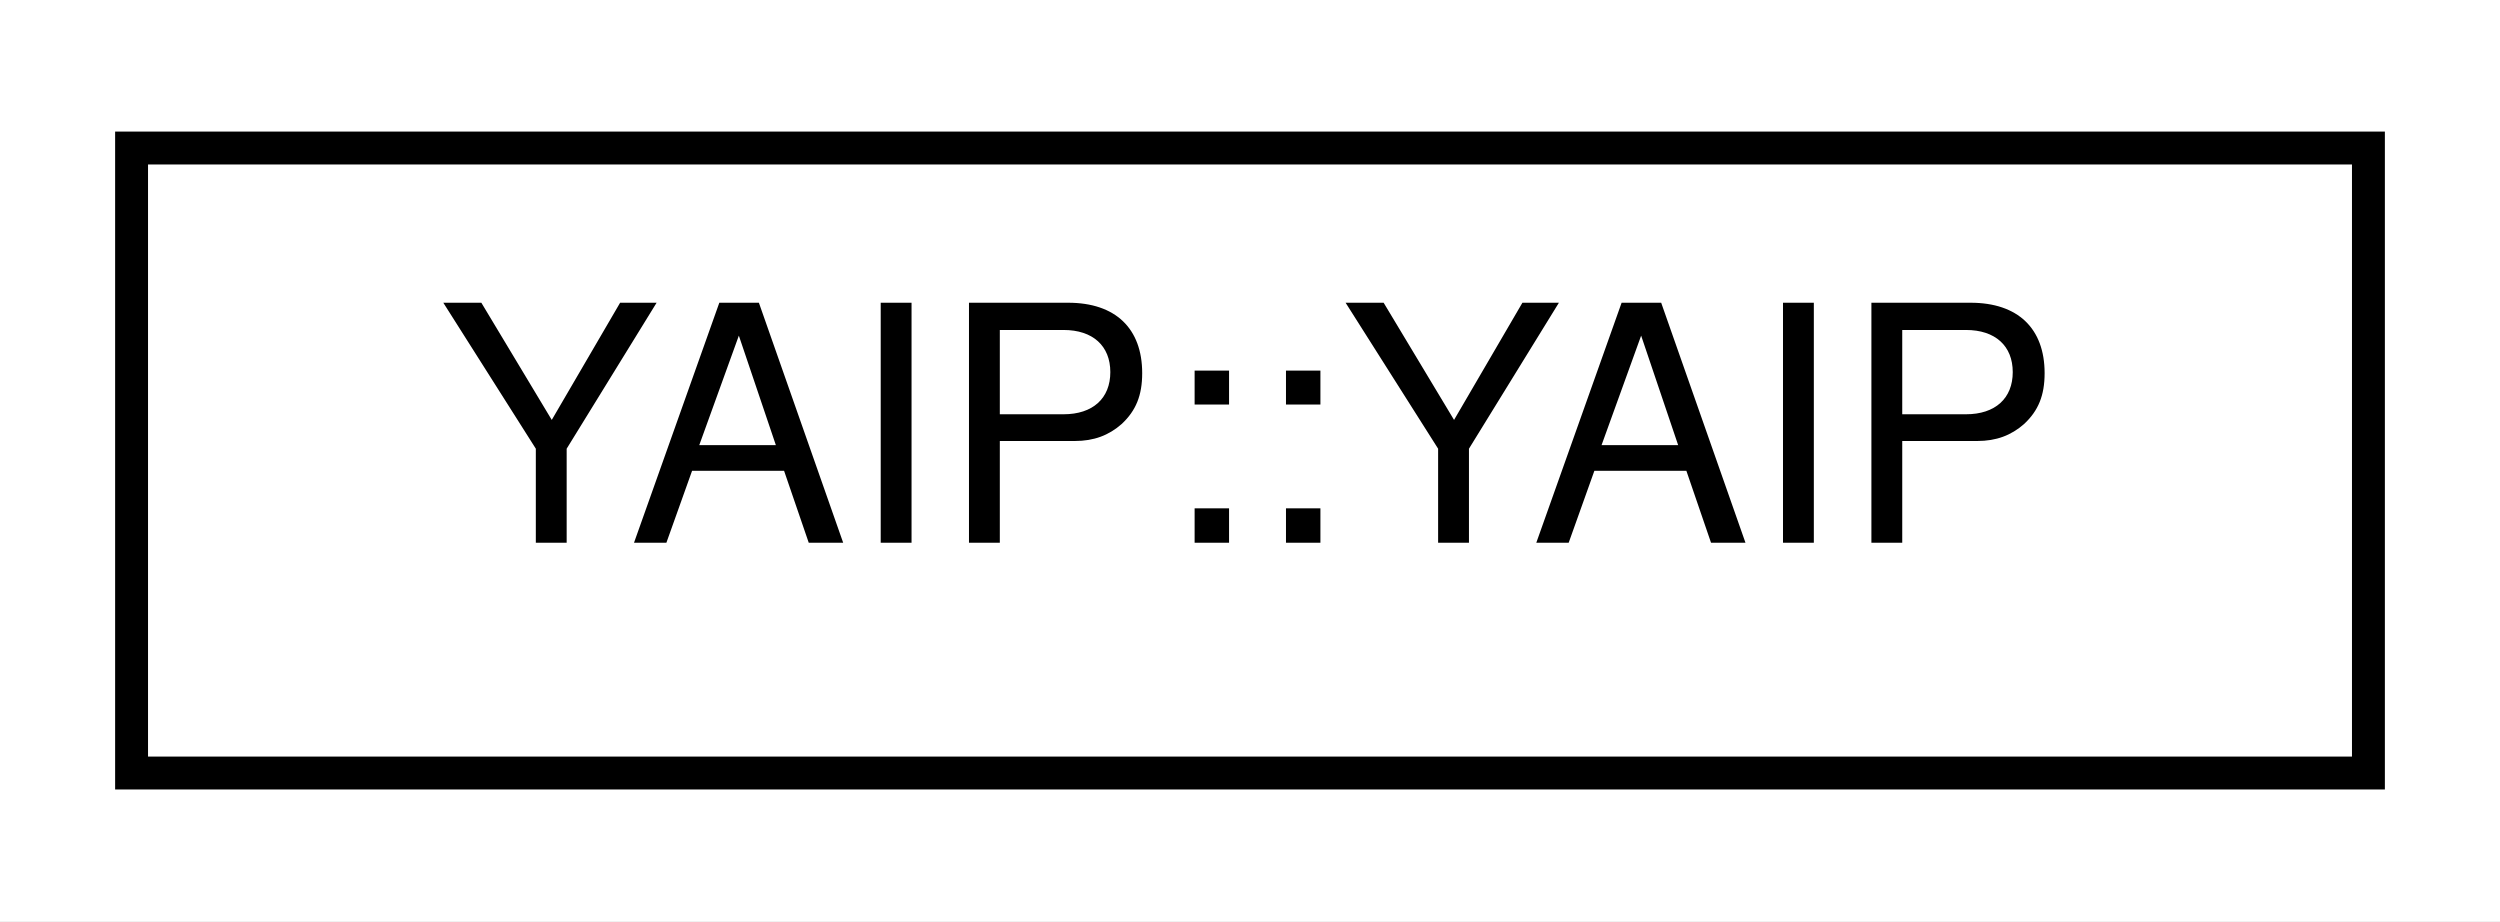
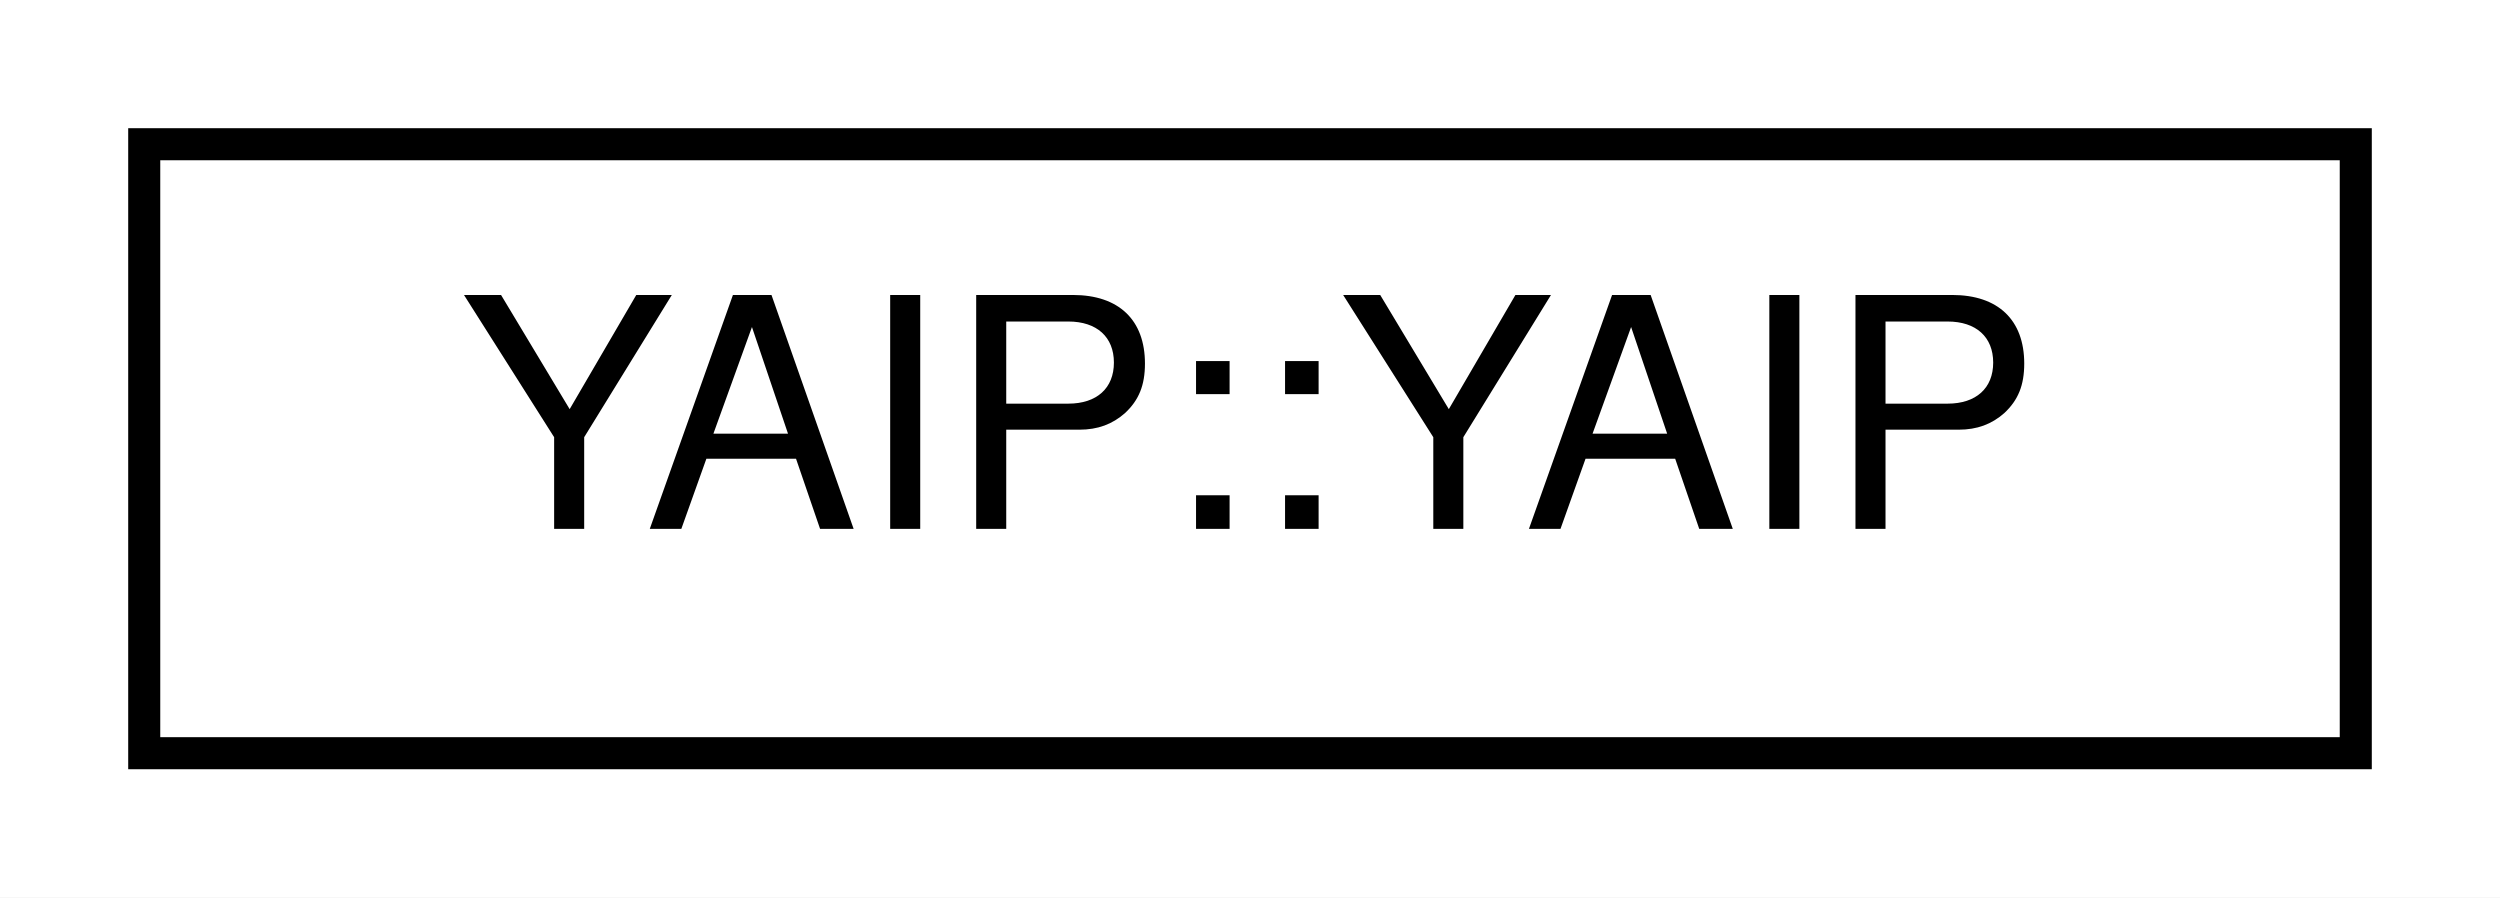
- <svg xmlns="http://www.w3.org/2000/svg" xmlns:xlink="http://www.w3.org/1999/xlink" width="76pt" height="28pt" viewBox="0.00 0.00 76.00 28.00">
+ <svg xmlns="http://www.w3.org/2000/svg" xmlns:xlink="http://www.w3.org/1999/xlink" width="78pt" height="28pt" viewBox="0.00 0.00 78.00 28.00">
  <g id="graph0" class="graph" transform="scale(1 1) rotate(0) translate(4 24)">
-     <polygon fill="white" stroke="none" points="-4,4 -4,-24 72,-24 72,4 -4,4" />
+     <polygon fill="white" stroke="none" points="-4,4 -4,-24 74,-24 74,4 -4,4" />
    <g id="node1" class="node">
      <g id="a_node1">
-         <a xlink:href="dd/dad/a00005.html" target="_top" xlink:title="YAIP::YAIP">
-           <polygon fill="white" stroke="black" points="0,-0.5 0,-19.5 68,-19.5 68,-0.5 0,-0.5" />
-           <text text-anchor="middle" x="34" y="-7.5" font-family="Helvetica,sans-Serif" font-size="10.00">YAIP::YAIP</text>
+         <a xlink:href="d0/d0b/a00004.html" target="_top" xlink:title="YAIP::YAIP">
+           <polygon fill="white" stroke="black" points="0.5,-0.5 0.5,-19.5 69.5,-19.5 69.5,-0.5 0.5,-0.5" />
+           <text text-anchor="middle" x="35" y="-7.5" font-family="Helvetica,sans-Serif" font-size="10.00">YAIP::YAIP</text>
        </a>
      </g>
    </g>
  </g>
</svg>
